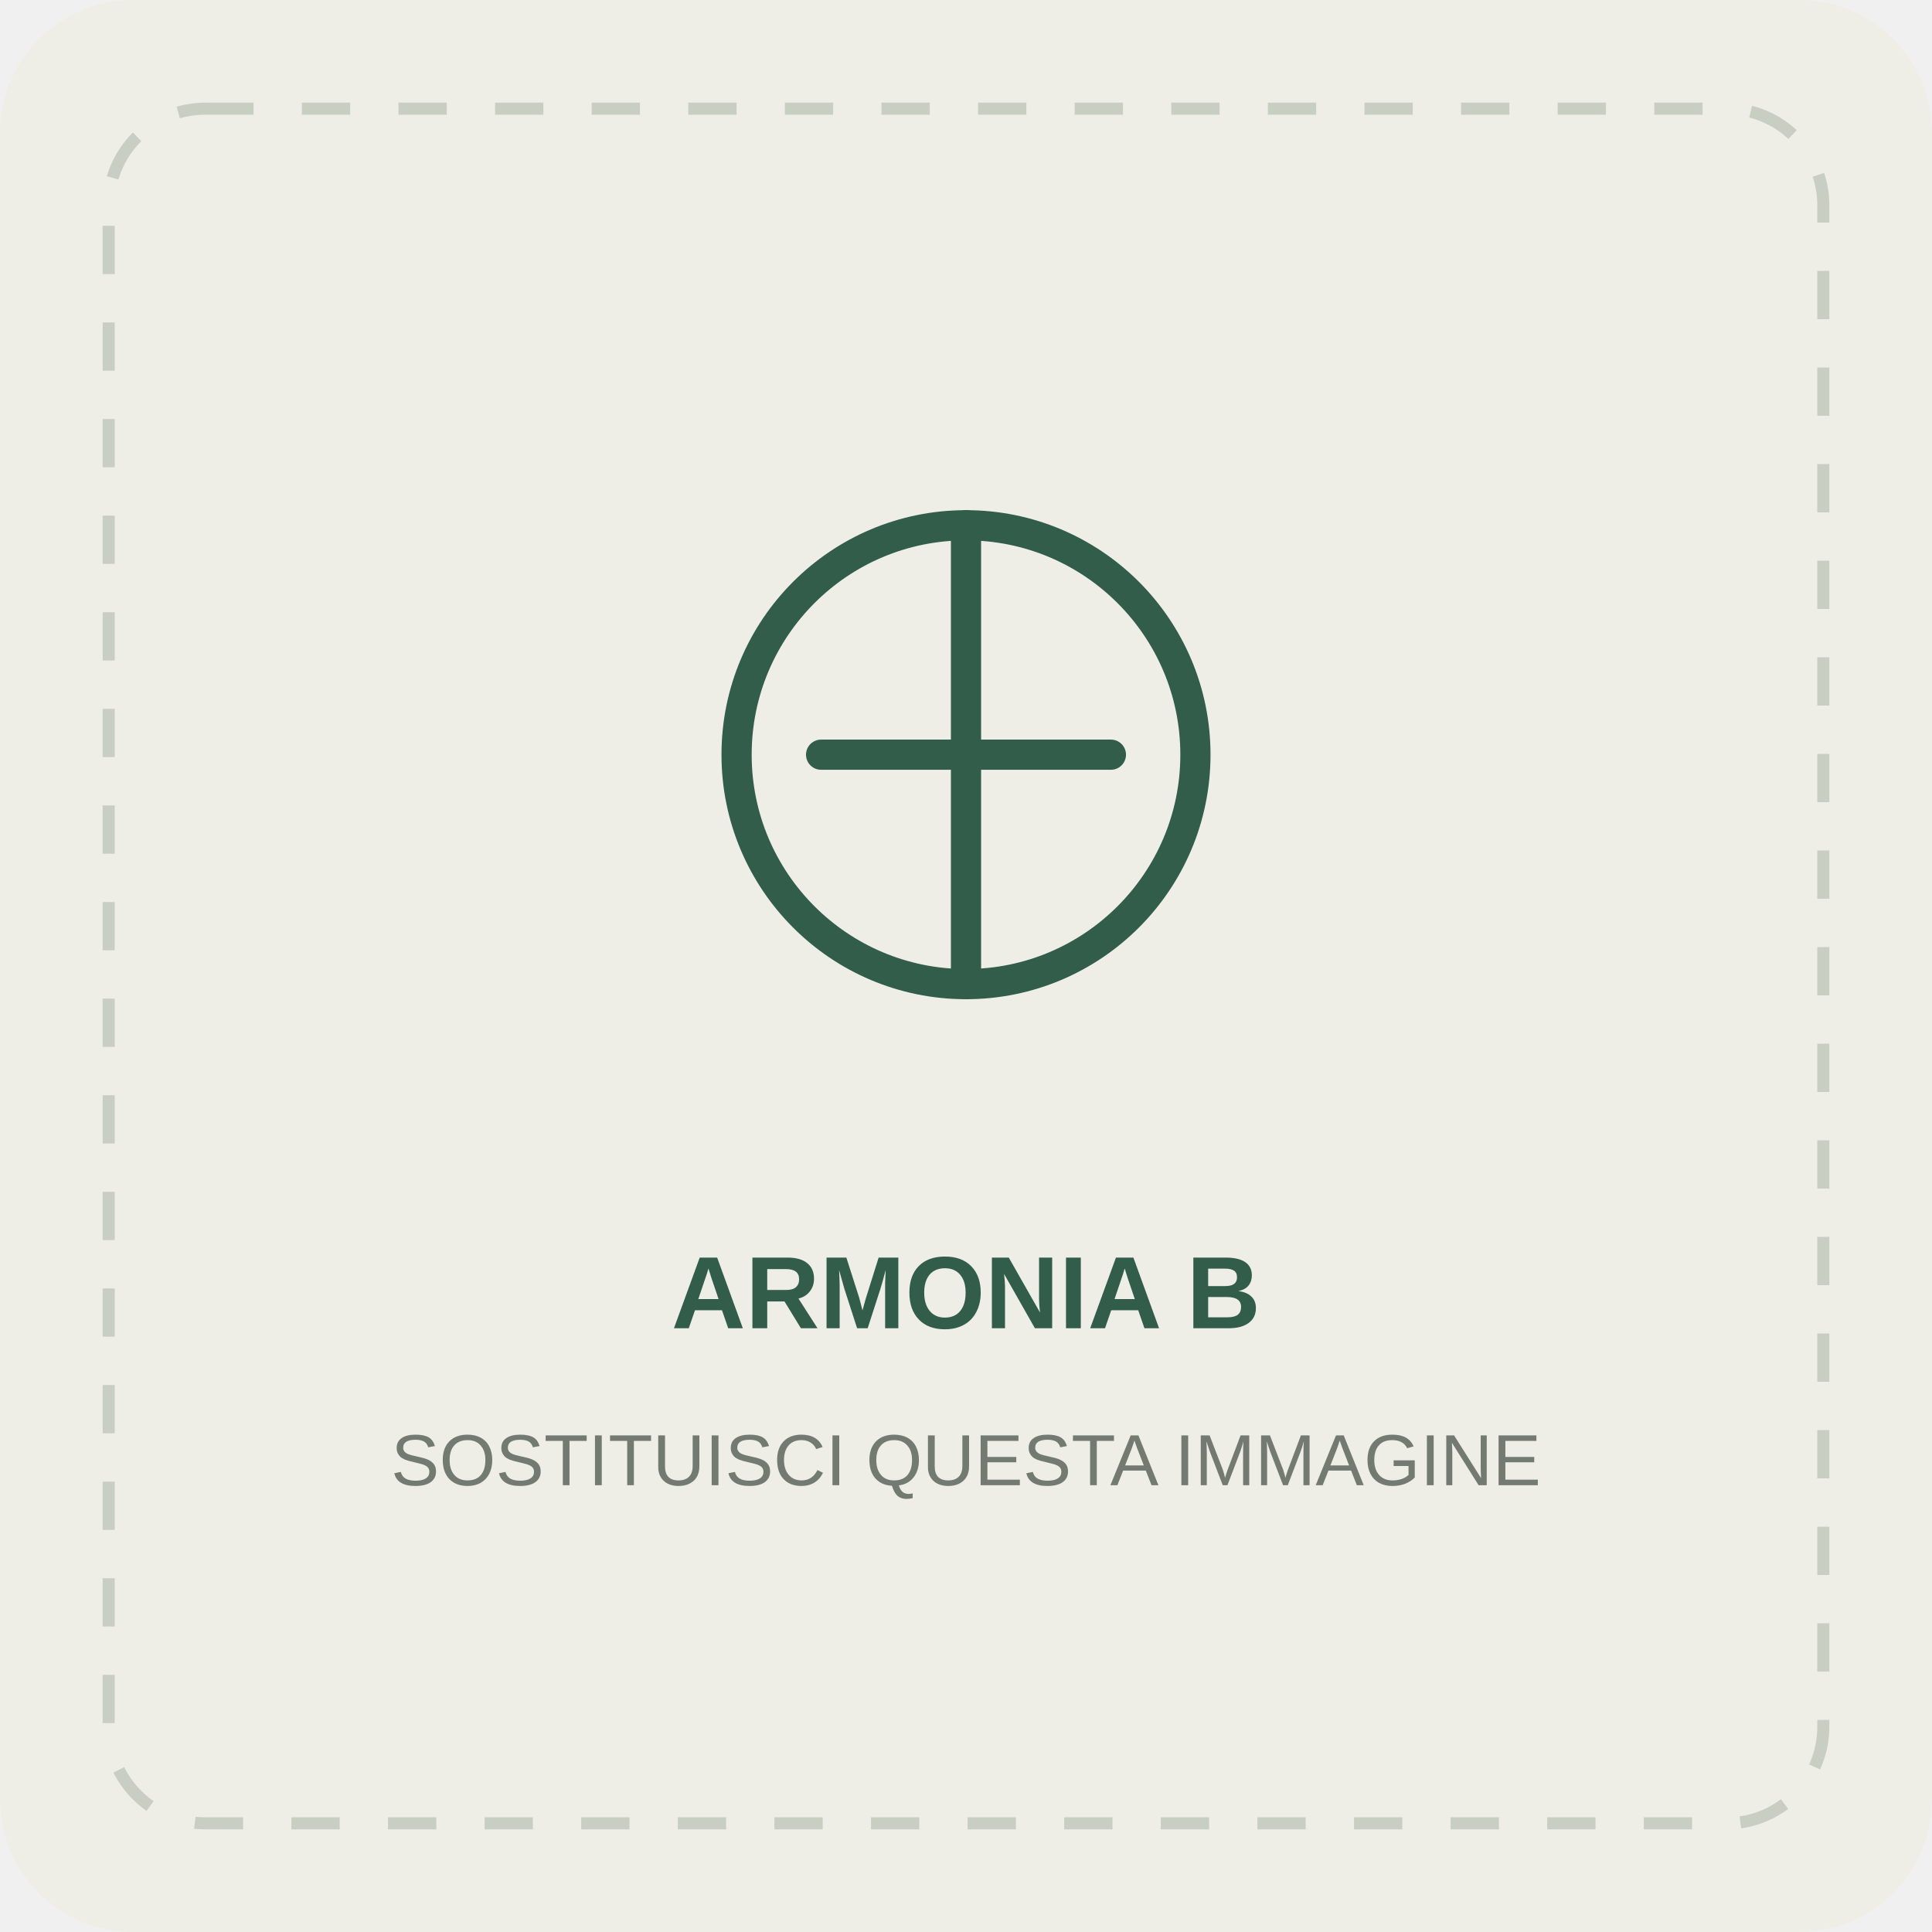
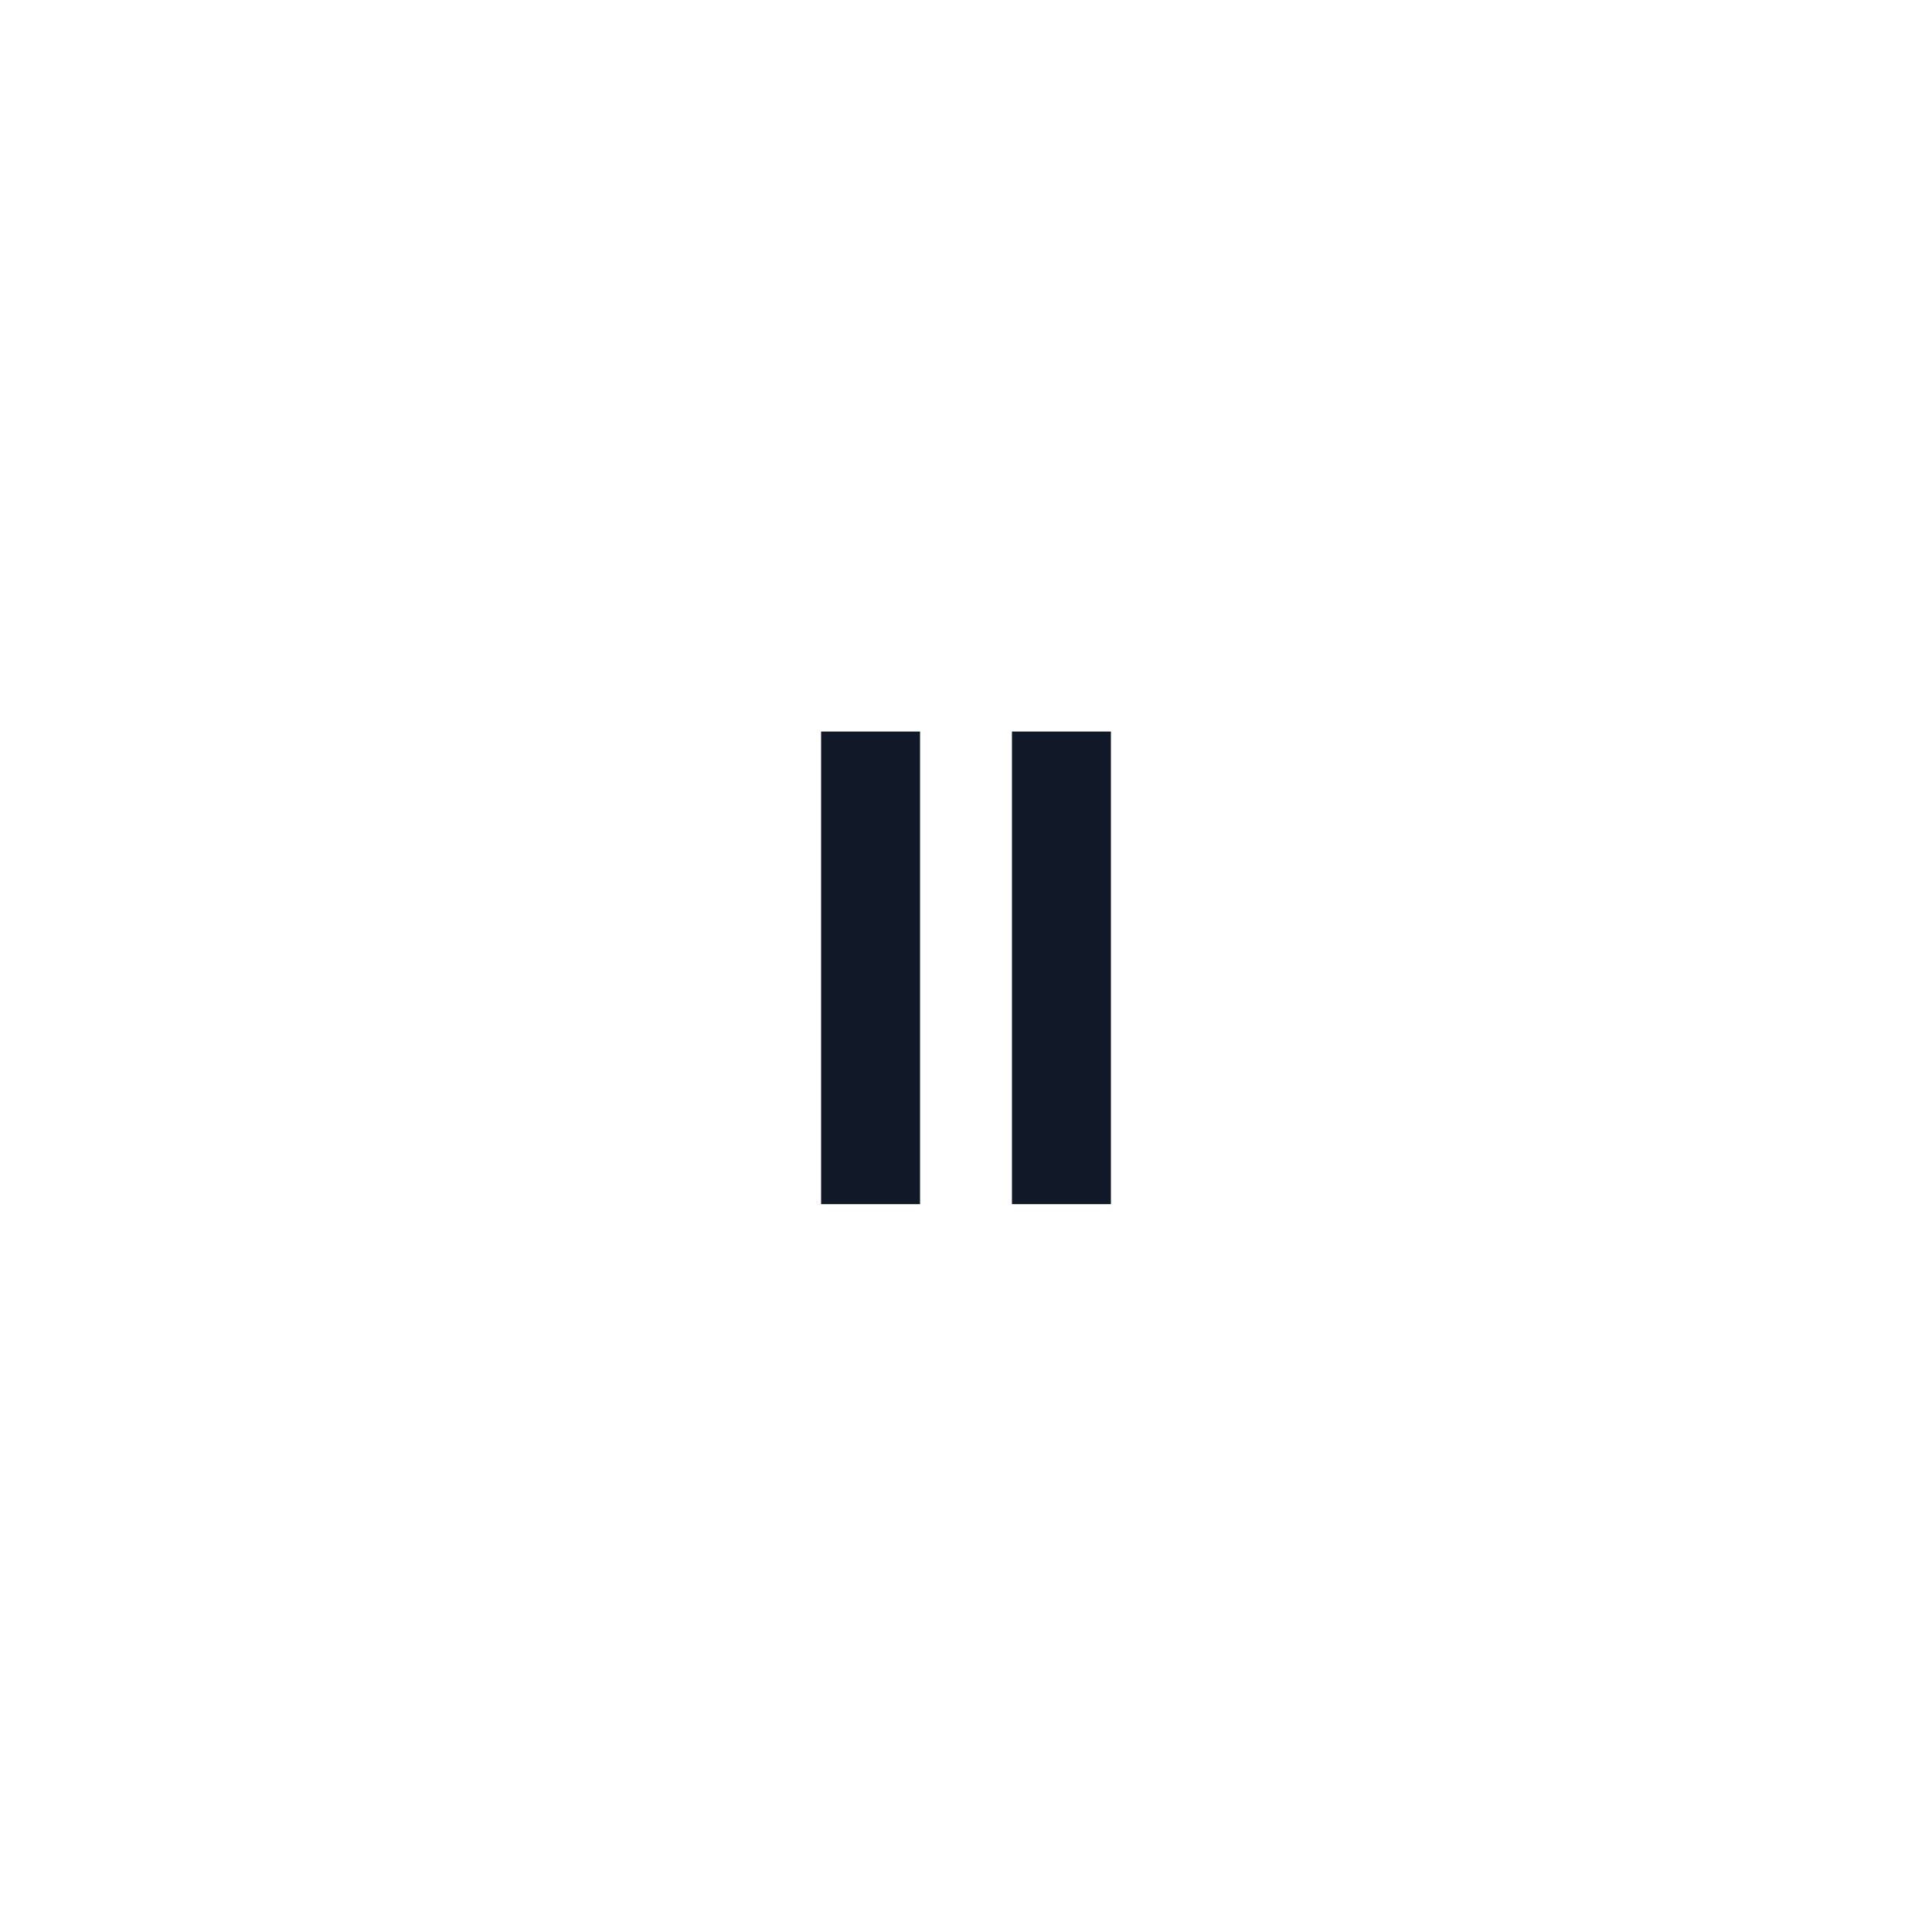
- <svg xmlns="http://www.w3.org/2000/svg" width="320" height="320" viewBox="0 0 320 320" role="img" aria-label="ARMONIA B placeholder">
-   <rect width="320" height="320" rx="22" fill="#eeeee7" />
-   <rect x="18" y="18" width="284" height="284" rx="16" fill="none" stroke="#c9cec3" stroke-width="2" stroke-dasharray="8 8" />
-   <g fill="none" stroke="#315d4a" stroke-width="5" stroke-linecap="round" stroke-linejoin="round">
-     <circle cx="160" cy="125" r="38" />
-     <path d="M160 87v76m-24-38h48" />
-   </g>
-   <text x="160" y="220" font-family="Arial,sans-serif" font-size="17" font-weight="700" text-anchor="middle" fill="#315d4a">ARMONIA B</text>
-   <text x="160" y="246" font-family="Arial,sans-serif" font-size="12" text-anchor="middle" fill="#737a72">SOSTITUISCI QUESTA IMMAGINE</text>
+ <svg xmlns="http://www.w3.org/2000/svg" width="270" height="270" viewBox="0 0 270 270">
+   <rect width="270" height="270" fill="#ffffff" />
+   <text x="135" y="135" font-family="Arial, Helvetica, sans-serif" font-size="96" font-weight="700" text-anchor="middle" dominant-baseline="central" fill="#111827">II</text>
</svg>
